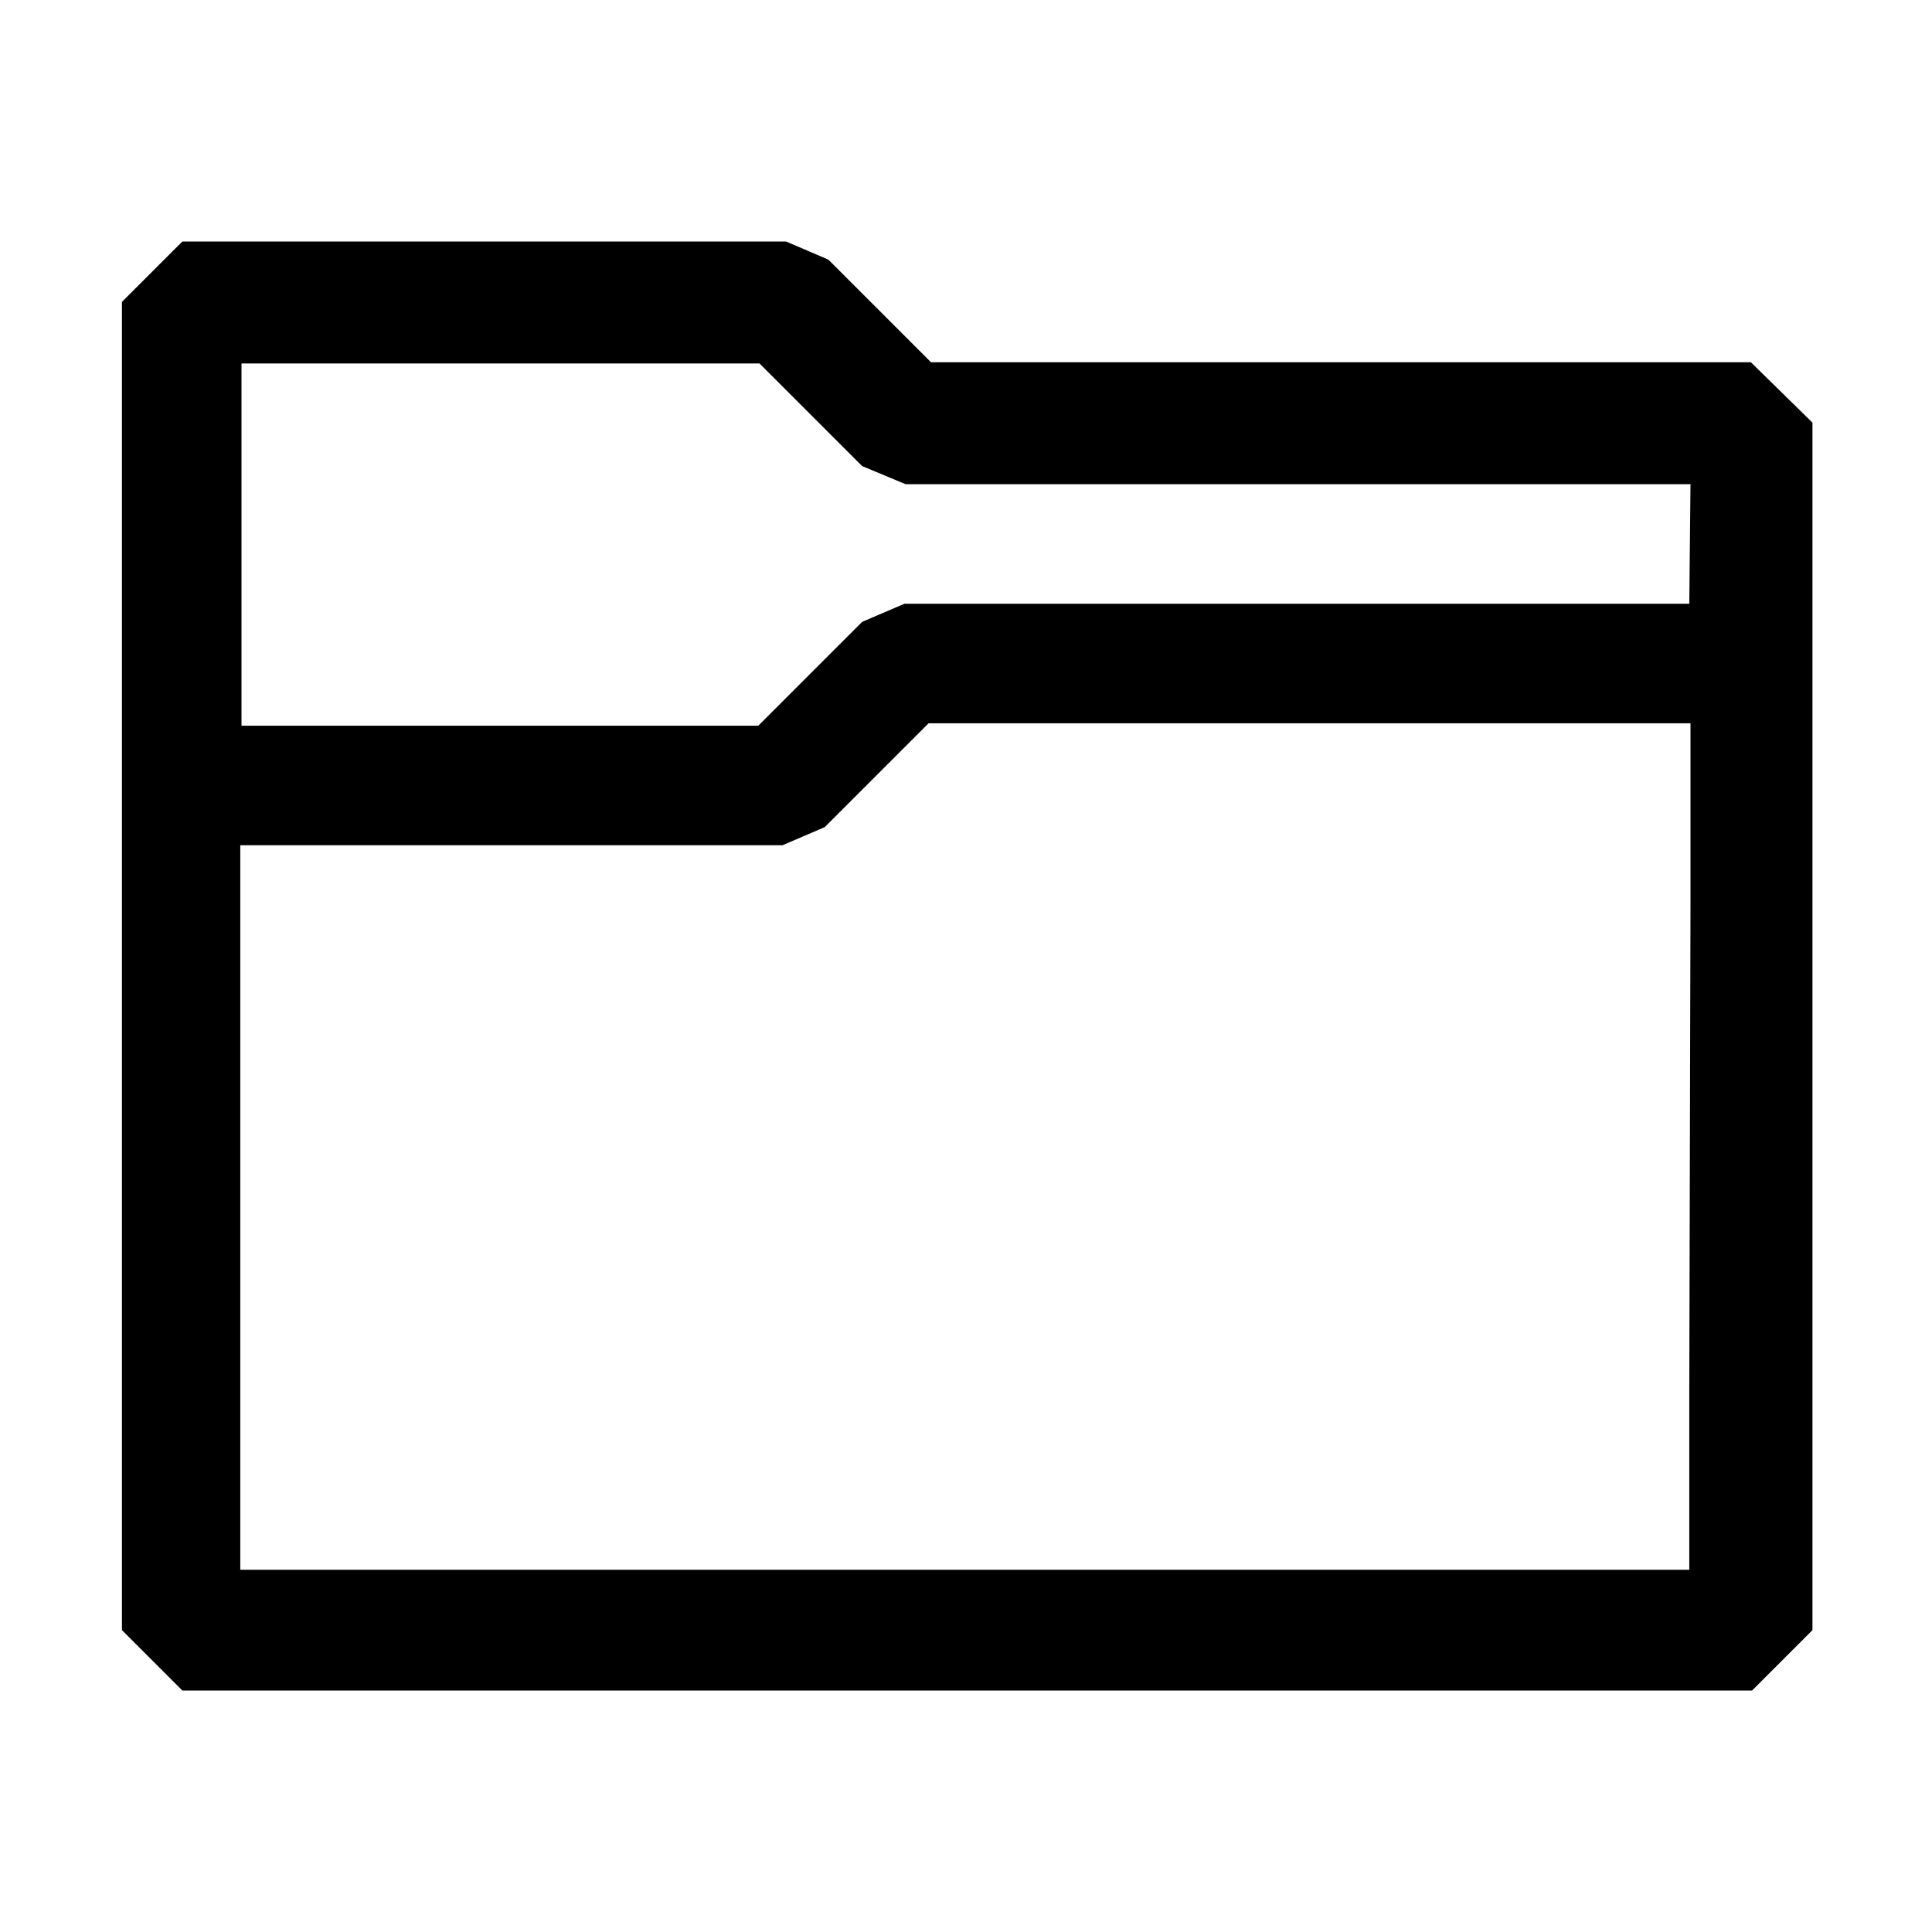
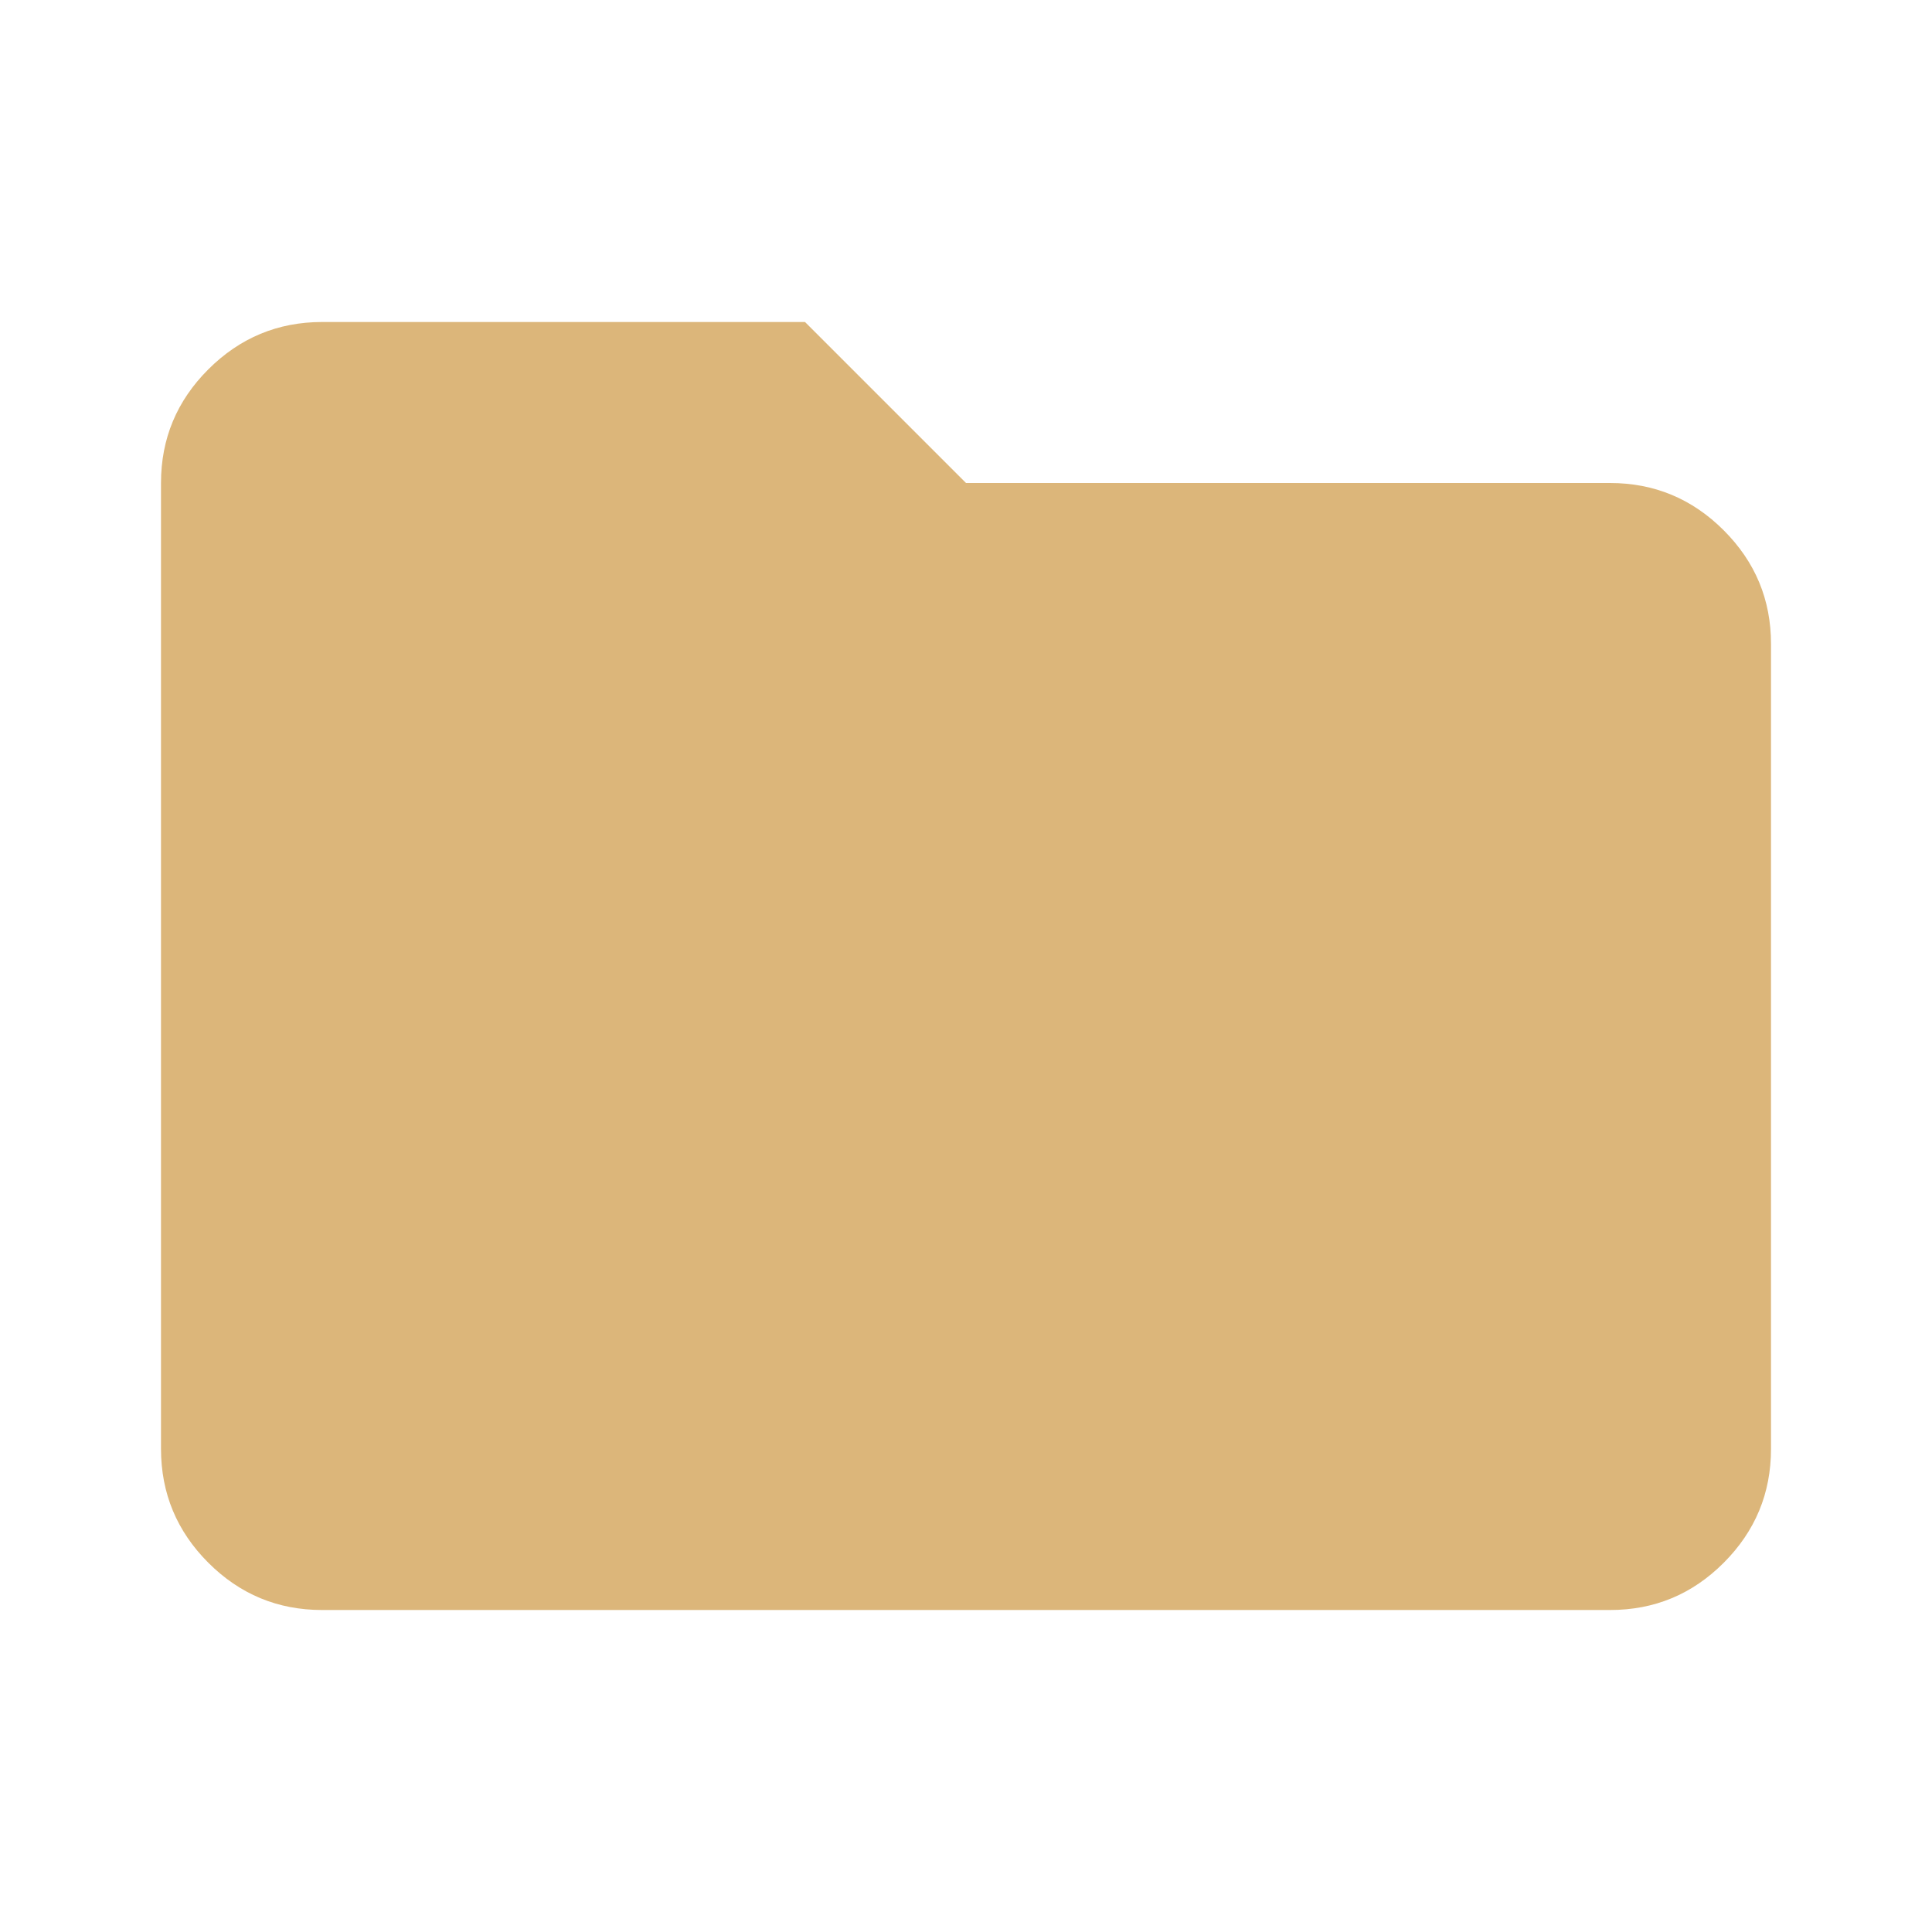
- <svg xmlns="http://www.w3.org/2000/svg" width="16" height="16" viewBox="0 0 16 16" fill="currentColor">
-   <path d="M14.5 3H7.71l-.85-.85L6.51 2h-5l-.5.5v11l.5.5h13l.5-.5v-10L14.5 3zm-.51 8.49V13h-12V7h4.49l.35-.15.86-.86H14v1.5l-.01 4zm0-6.49h-6.5l-.35.15-.86.86H2v-3h4.29l.85.85.36.15H14l-.01.99z" />
+ <svg xmlns="http://www.w3.org/2000/svg" width="16" height="16" viewBox="0 0 24 24">
+   <path fill="#dcb67a" d="M4 20q-.825 0-1.412-.587T2 18V6q0-.825.588-1.412T4 4h6l2 2h8q.825 0 1.413.588T22 8v10q0 .825-.587 1.413T20 20z" />
</svg>
